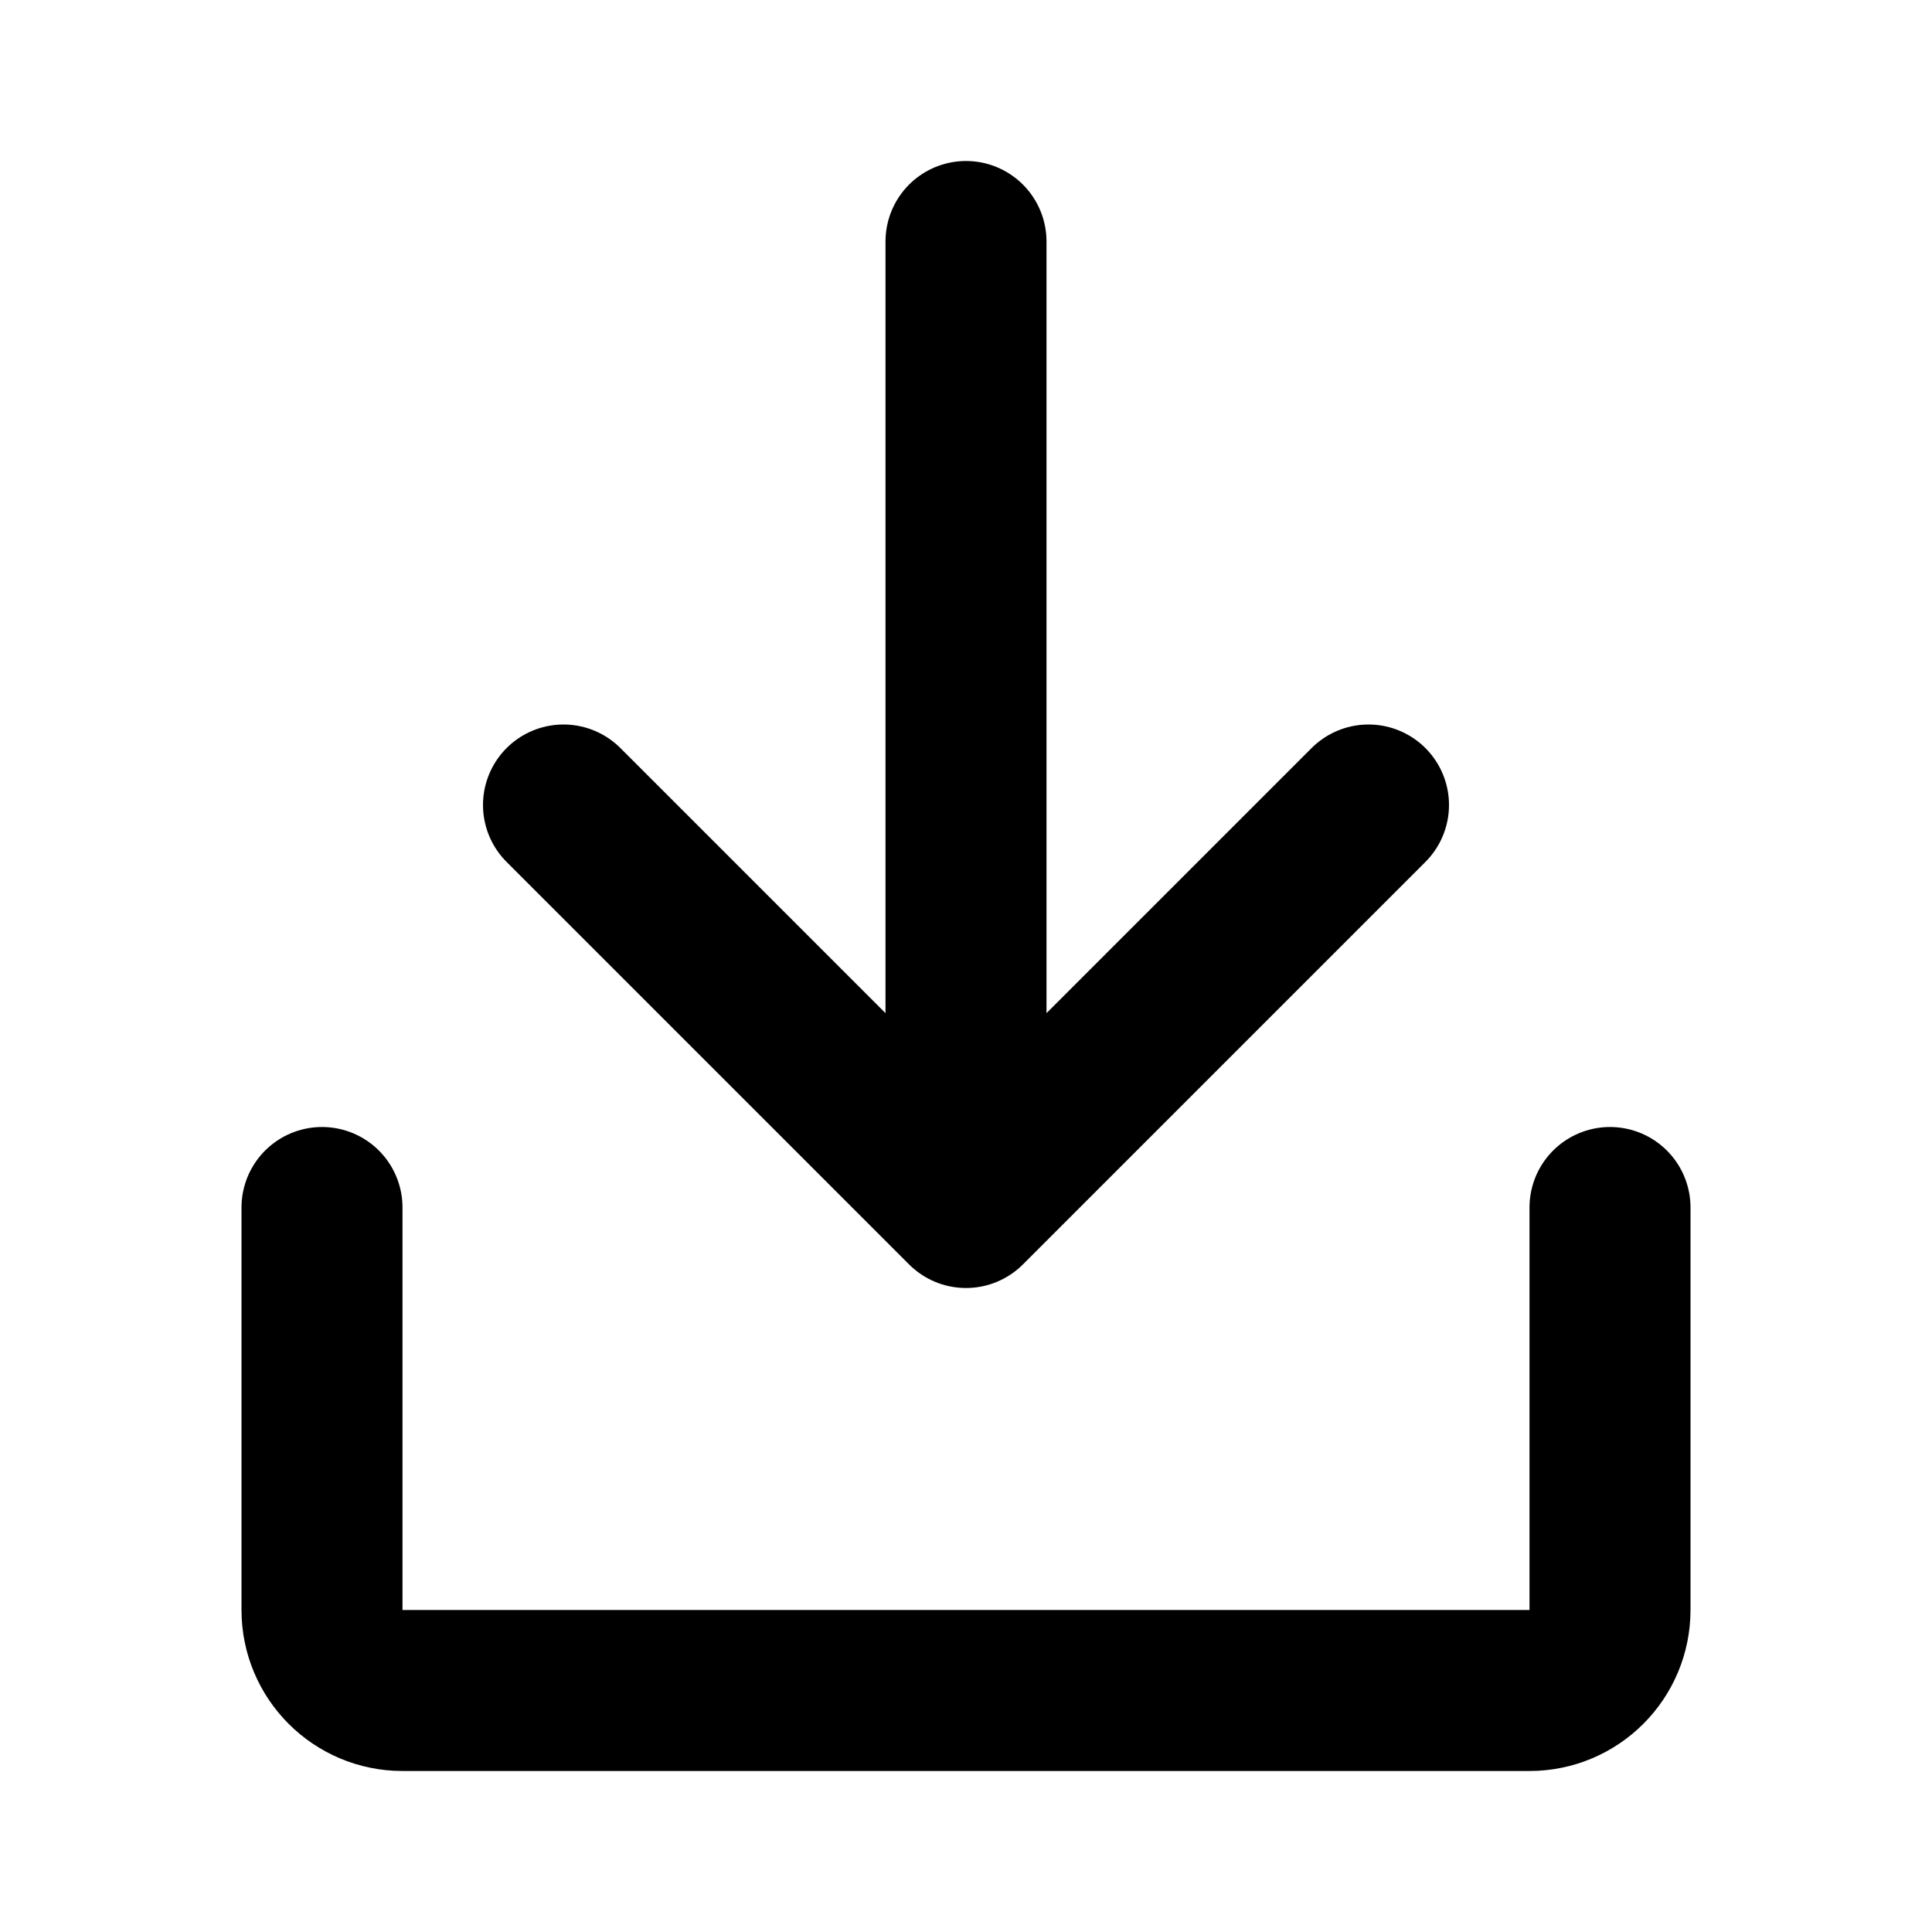
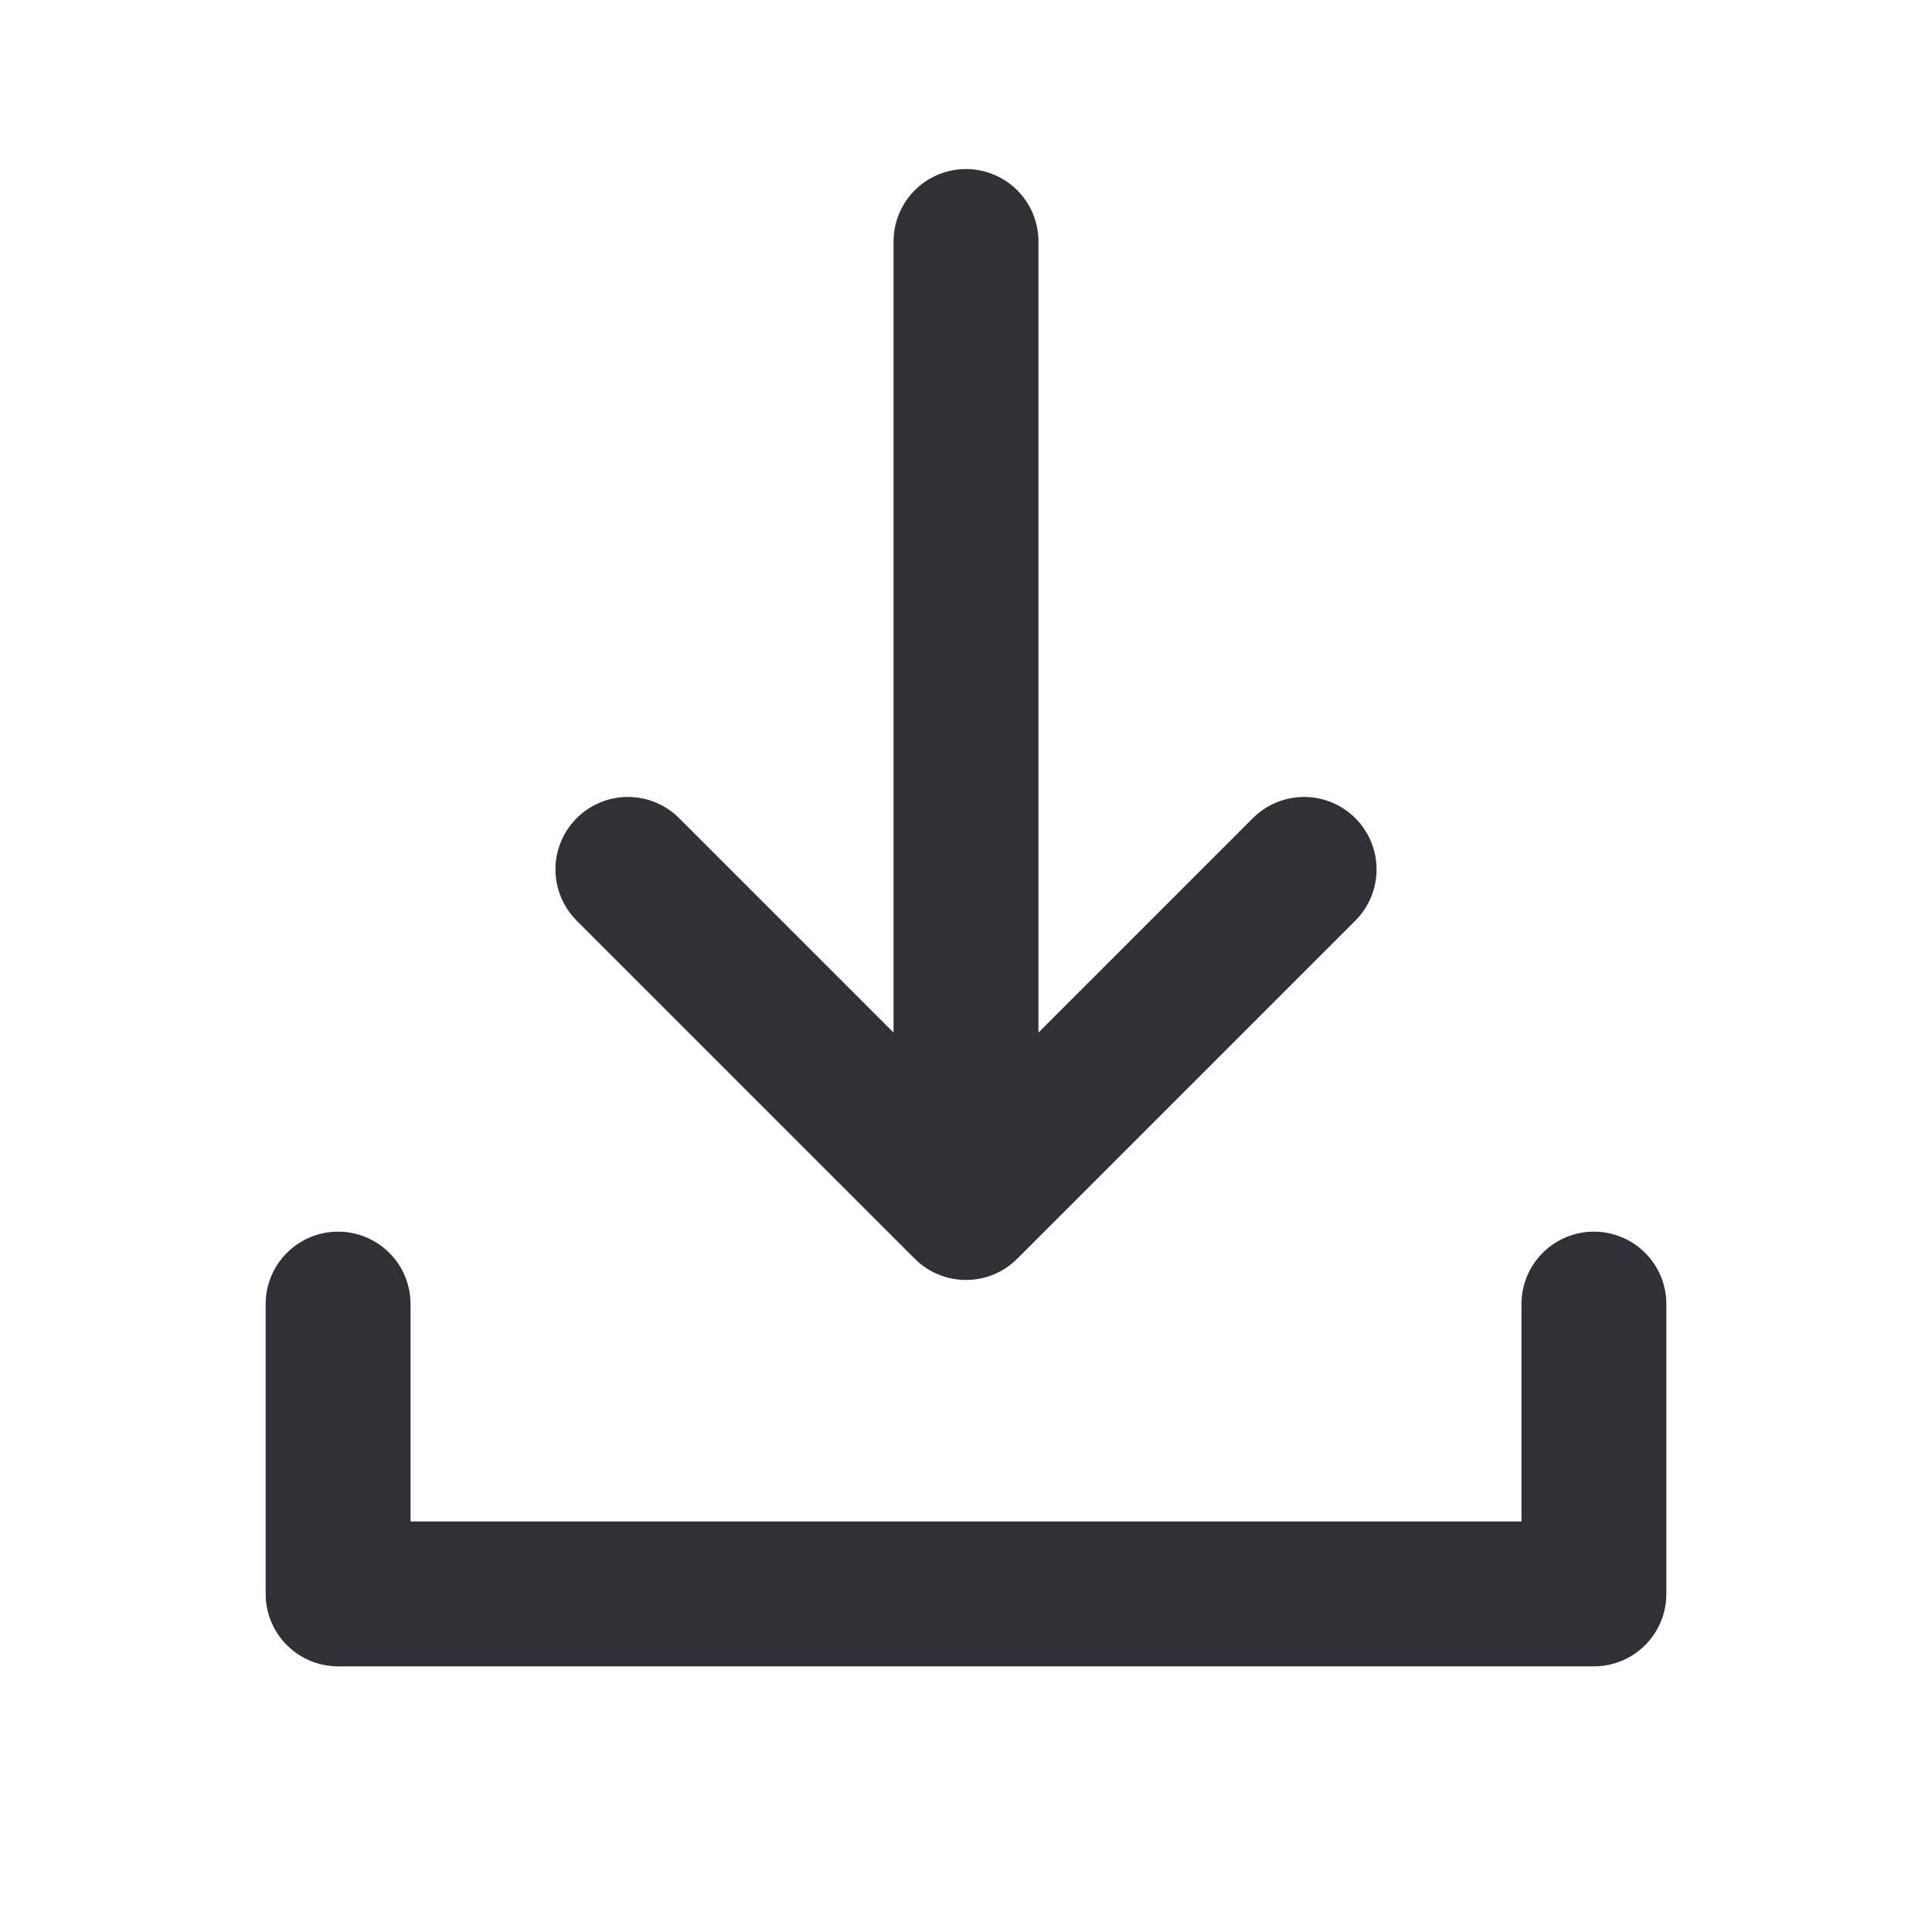
- <svg xmlns="http://www.w3.org/2000/svg" viewBox="0 0 24 24" fill="none" stroke="currentColor" stroke-width="2" stroke-linecap="round" stroke-linejoin="round">
-   <path d="M12 3v12m-5-5 5 5 5-5M4 15v5a1 1 0 0 0 1 1h14a1 1 0 0 0 1-1v-5" />
+ <svg xmlns="http://www.w3.org/2000/svg" width="20" height="20" viewBox="0 0 20 20" fill="none" stroke="#303036" stroke-width="1.5" stroke-linecap="round" stroke-linejoin="round">
+   <path d="M10 2.5v10 M6.5 9L10 12.5 13.5 9 M3.5 13.5v3h13v-3" />
</svg>
